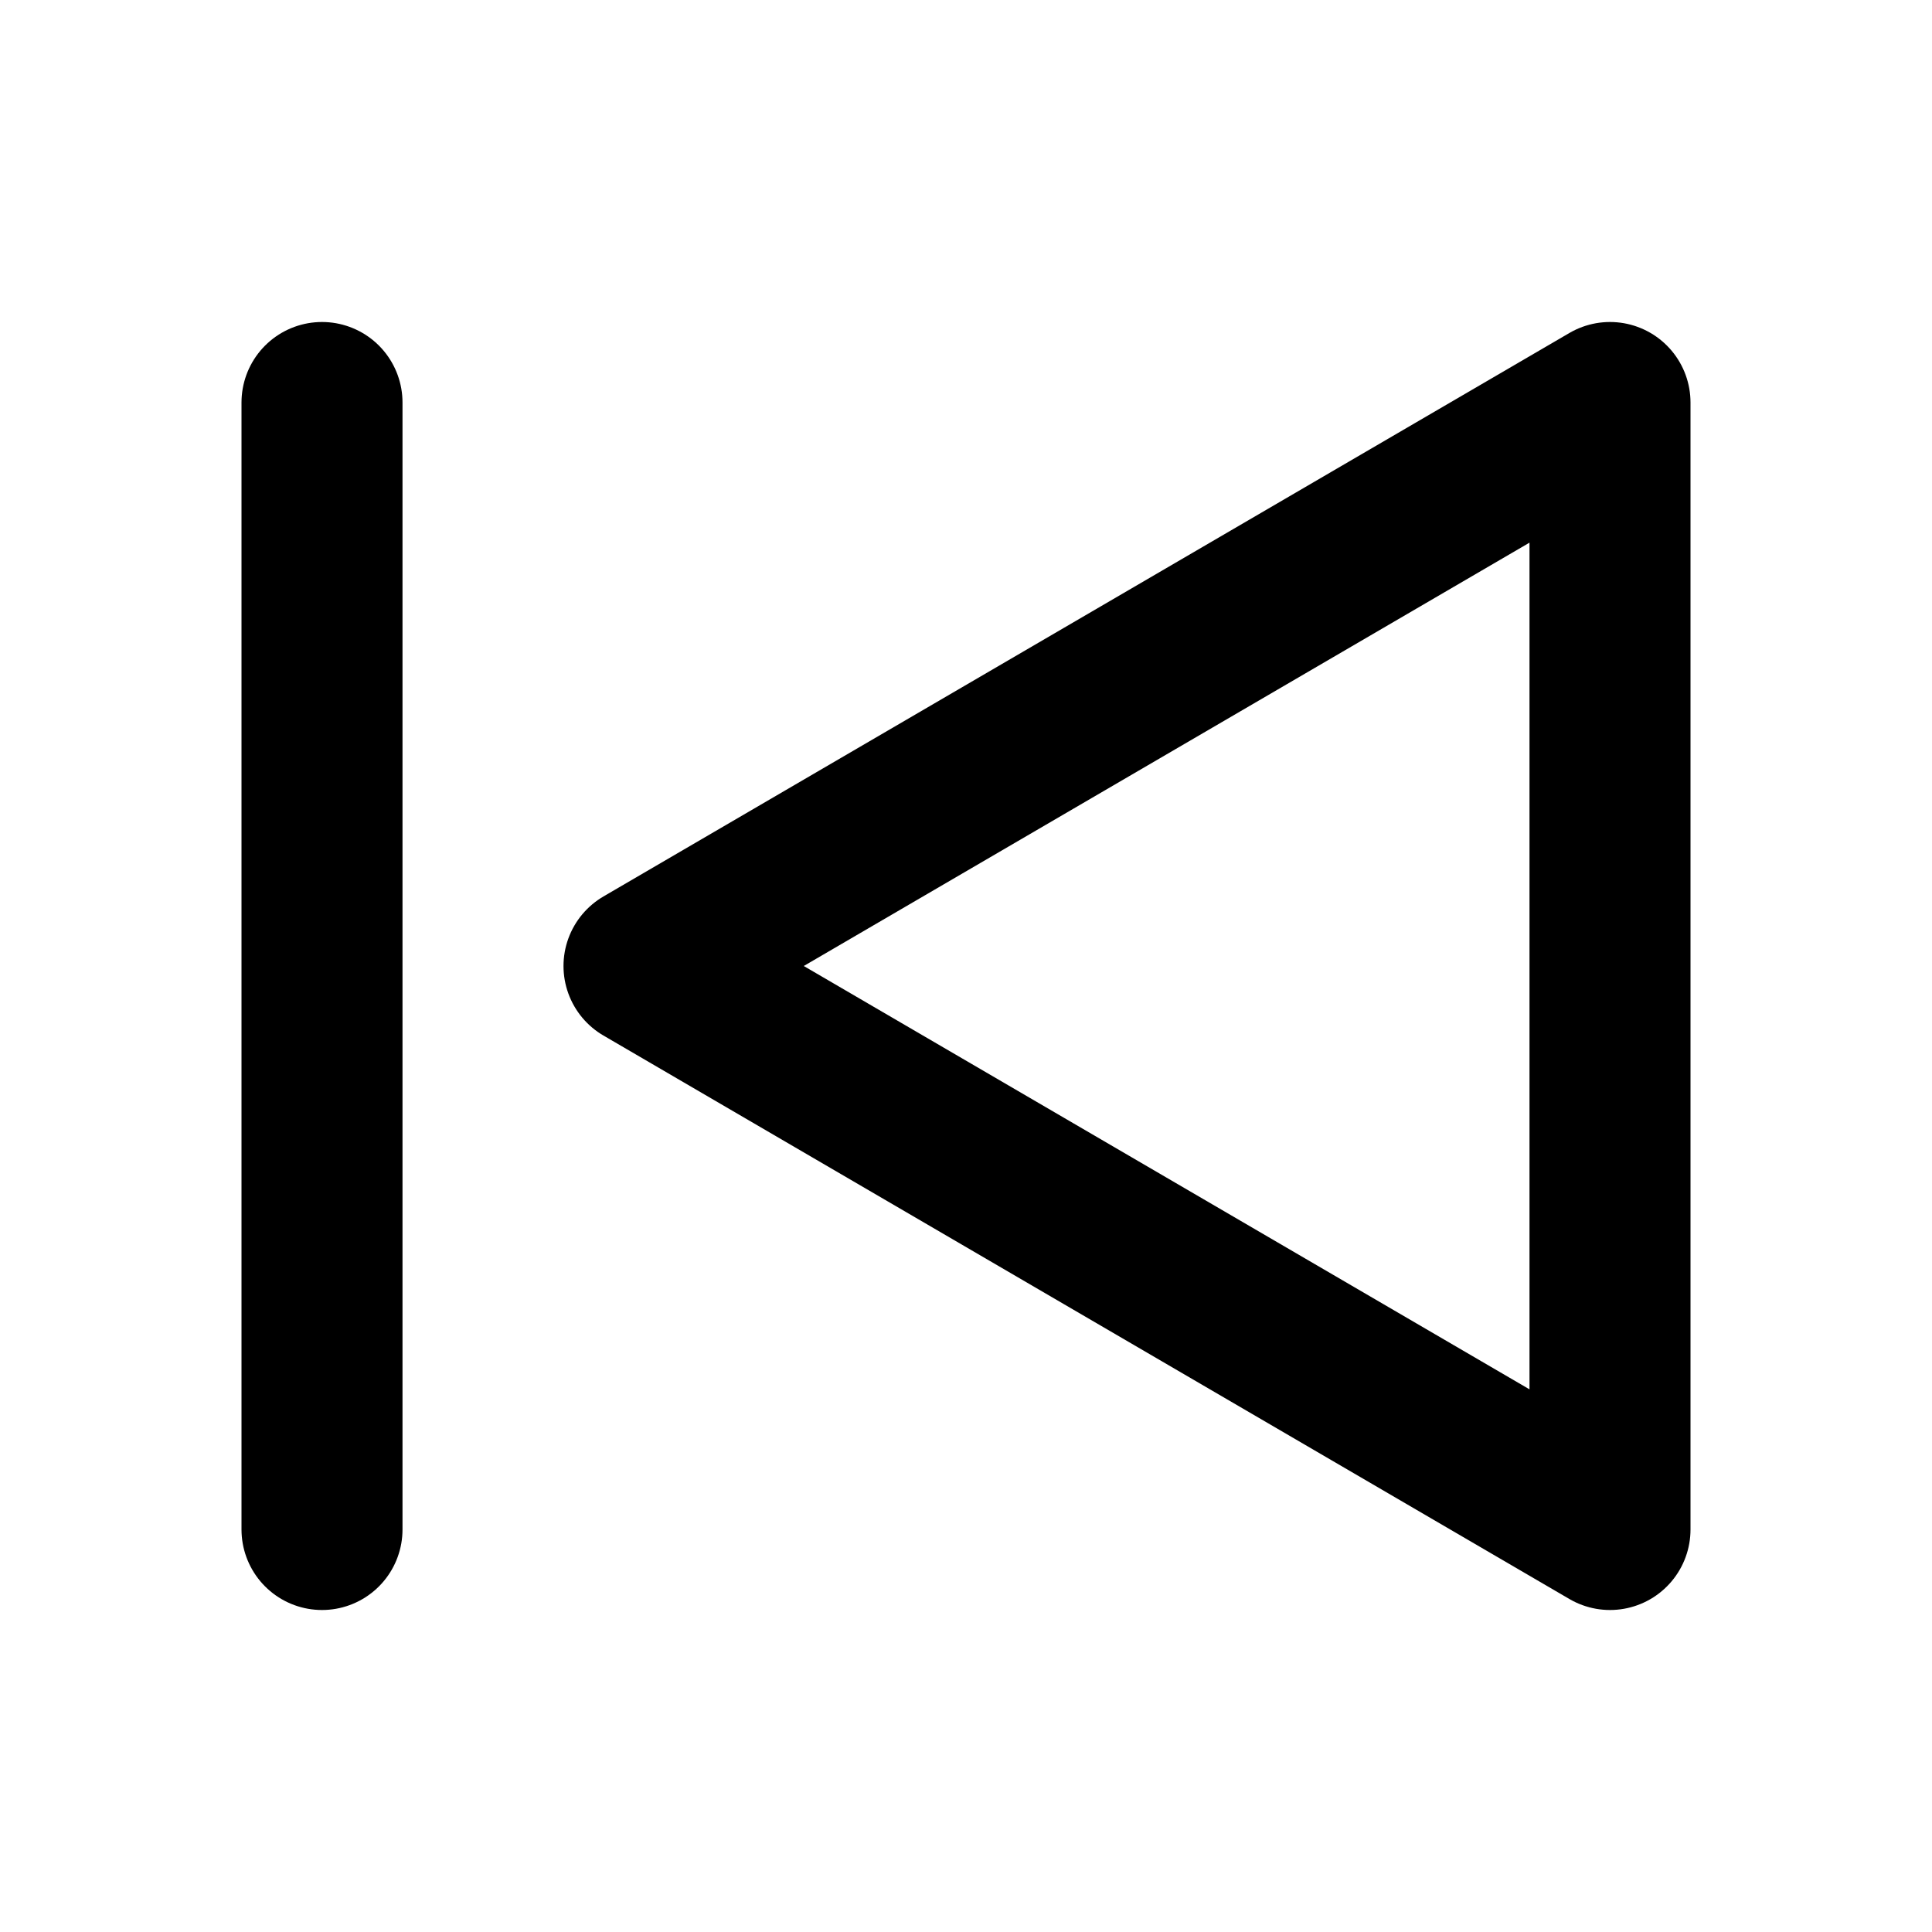
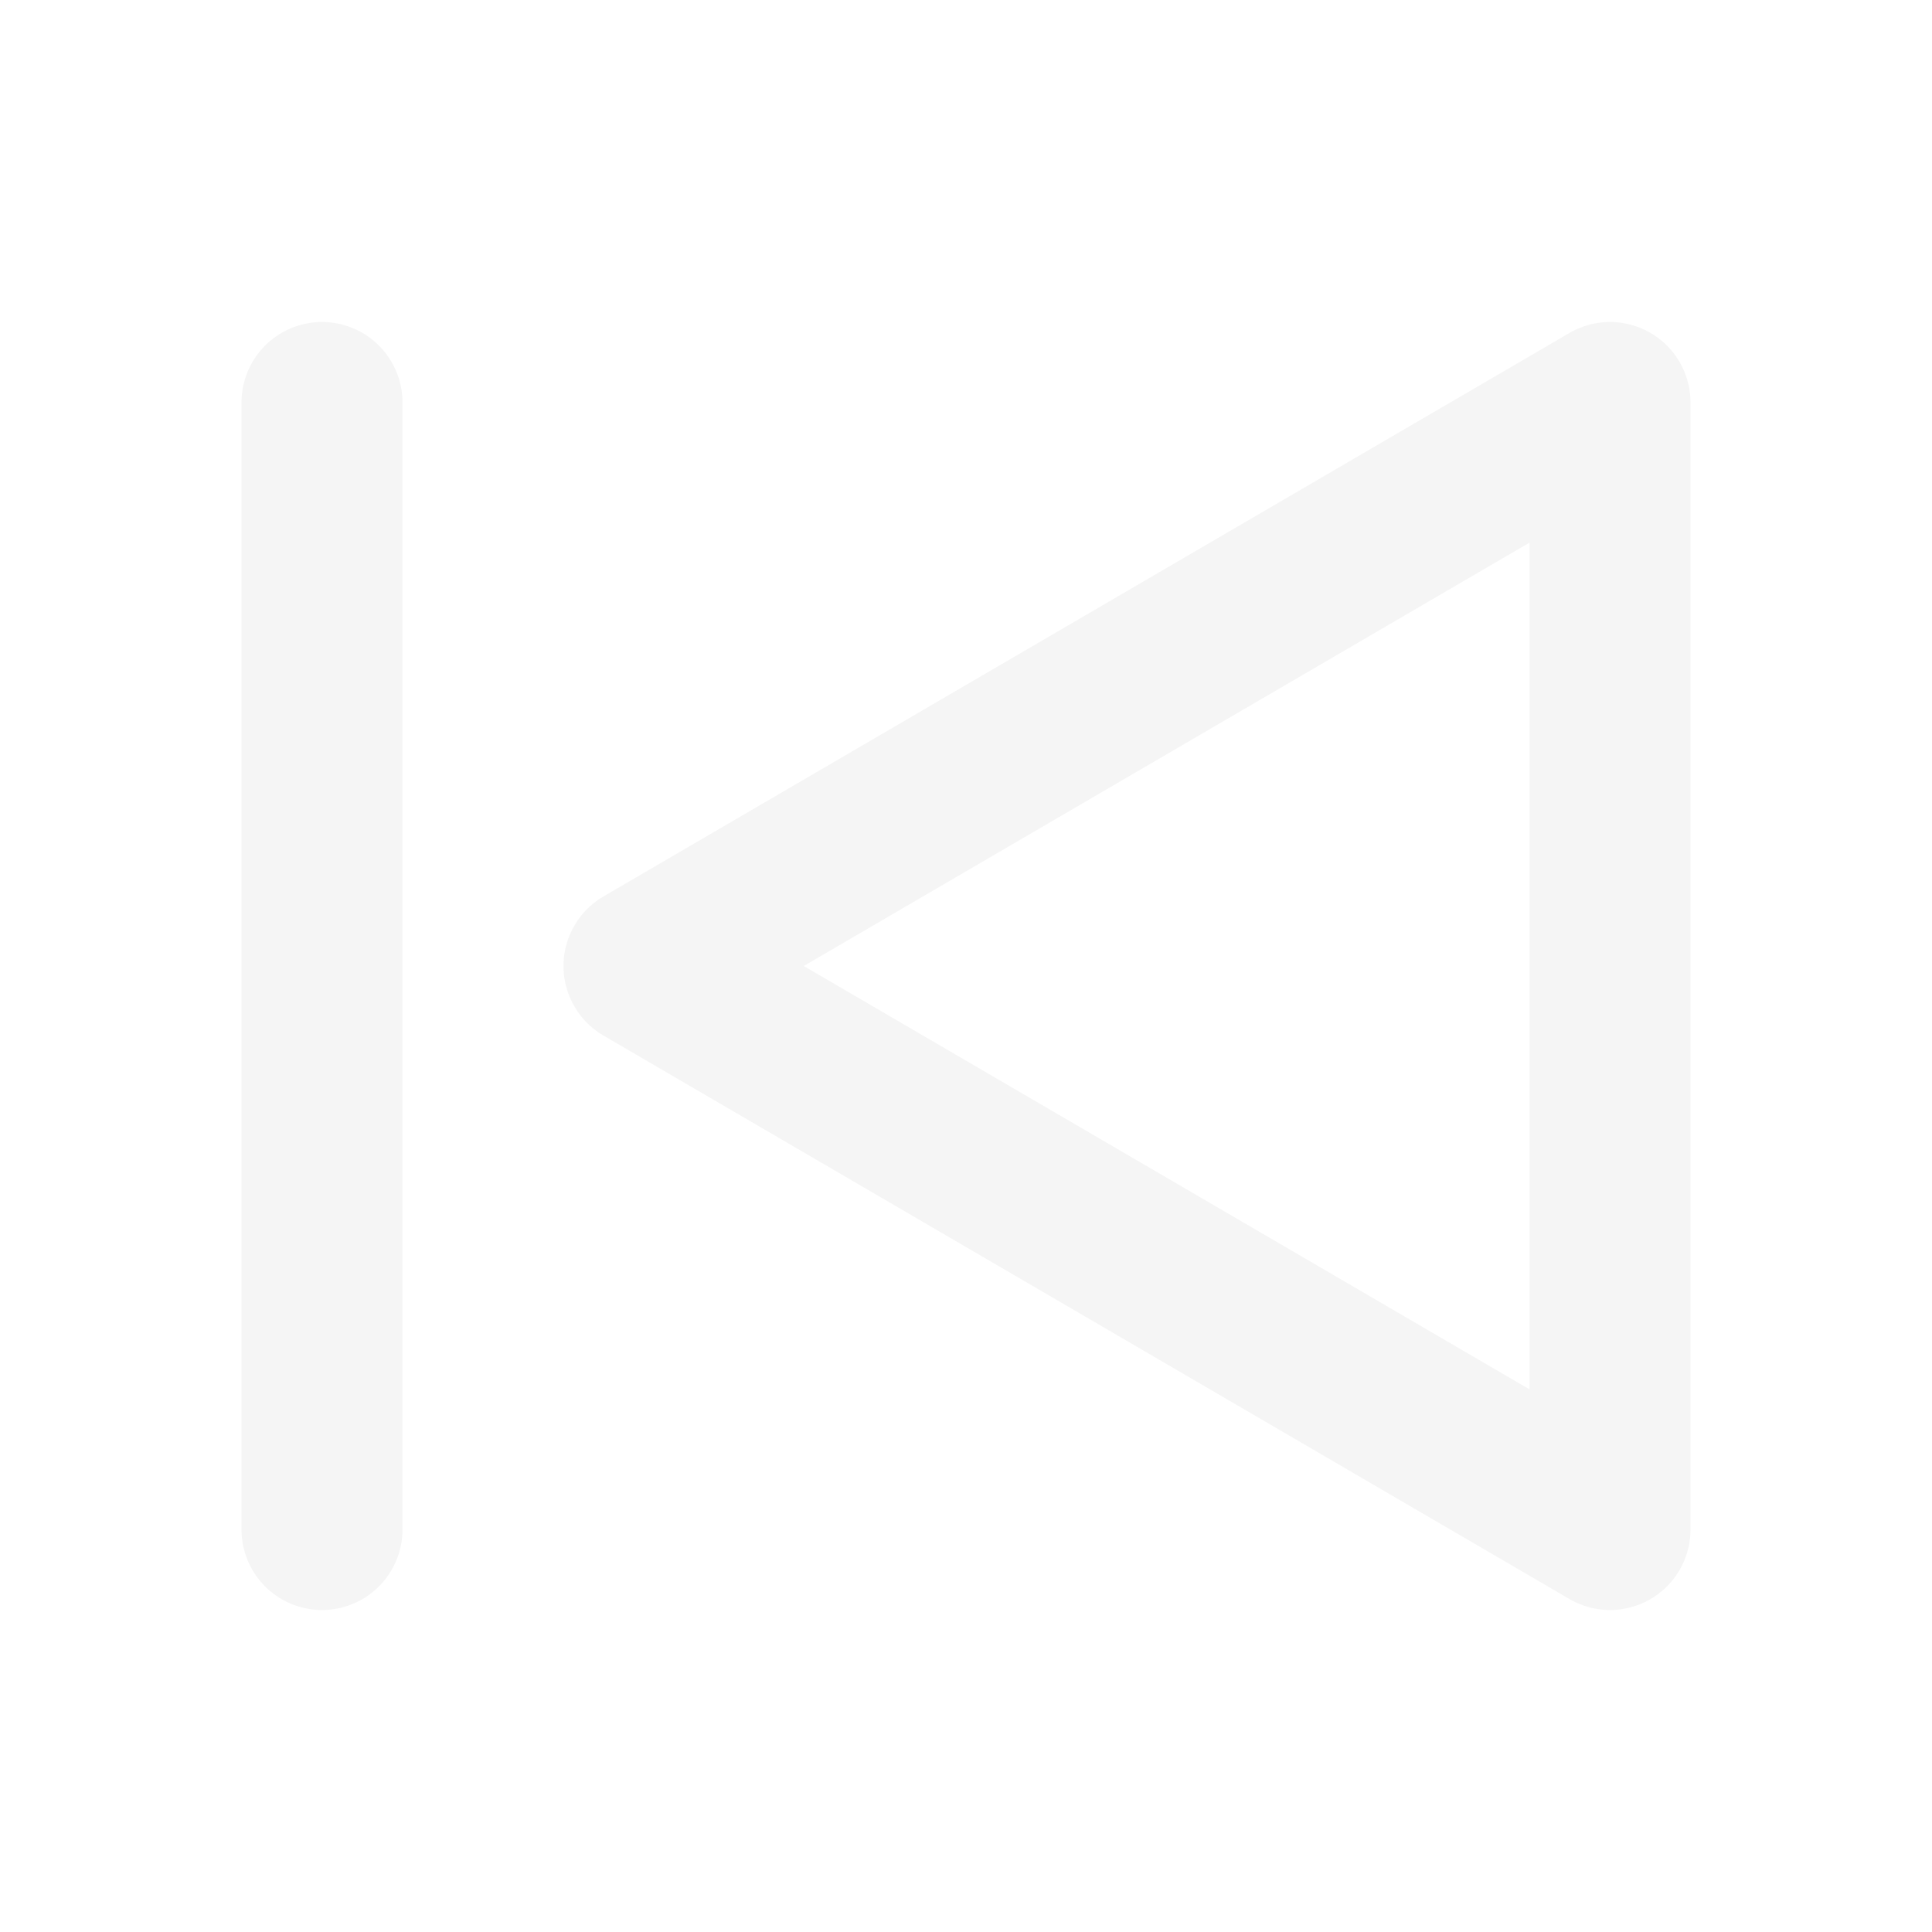
- <svg xmlns="http://www.w3.org/2000/svg" width="24" height="24" viewBox="0 0 24 24" fill="none" stroke="currentColor" stroke-width="2" stroke-linecap="round" stroke-linejoin="round" class="icon icon-tabler icons-tabler-outline icon-tabler-player-skip-back">
+ <svg xmlns="http://www.w3.org/2000/svg" width="24" height="24" viewBox="0 0 24 24" fill="none" stroke="#F5F5F5" stroke-width="2" stroke-linecap="round" stroke-linejoin="round" class="icon icon-tabler icons-tabler-outline icon-tabler-player-skip-back">
  <path stroke="none" d="M0 0h24v24H0z" fill="none" />
  <path d="M20 5v14l-12 -7l12 -7" />
  <path d="M4 5l0 14" />
</svg>
